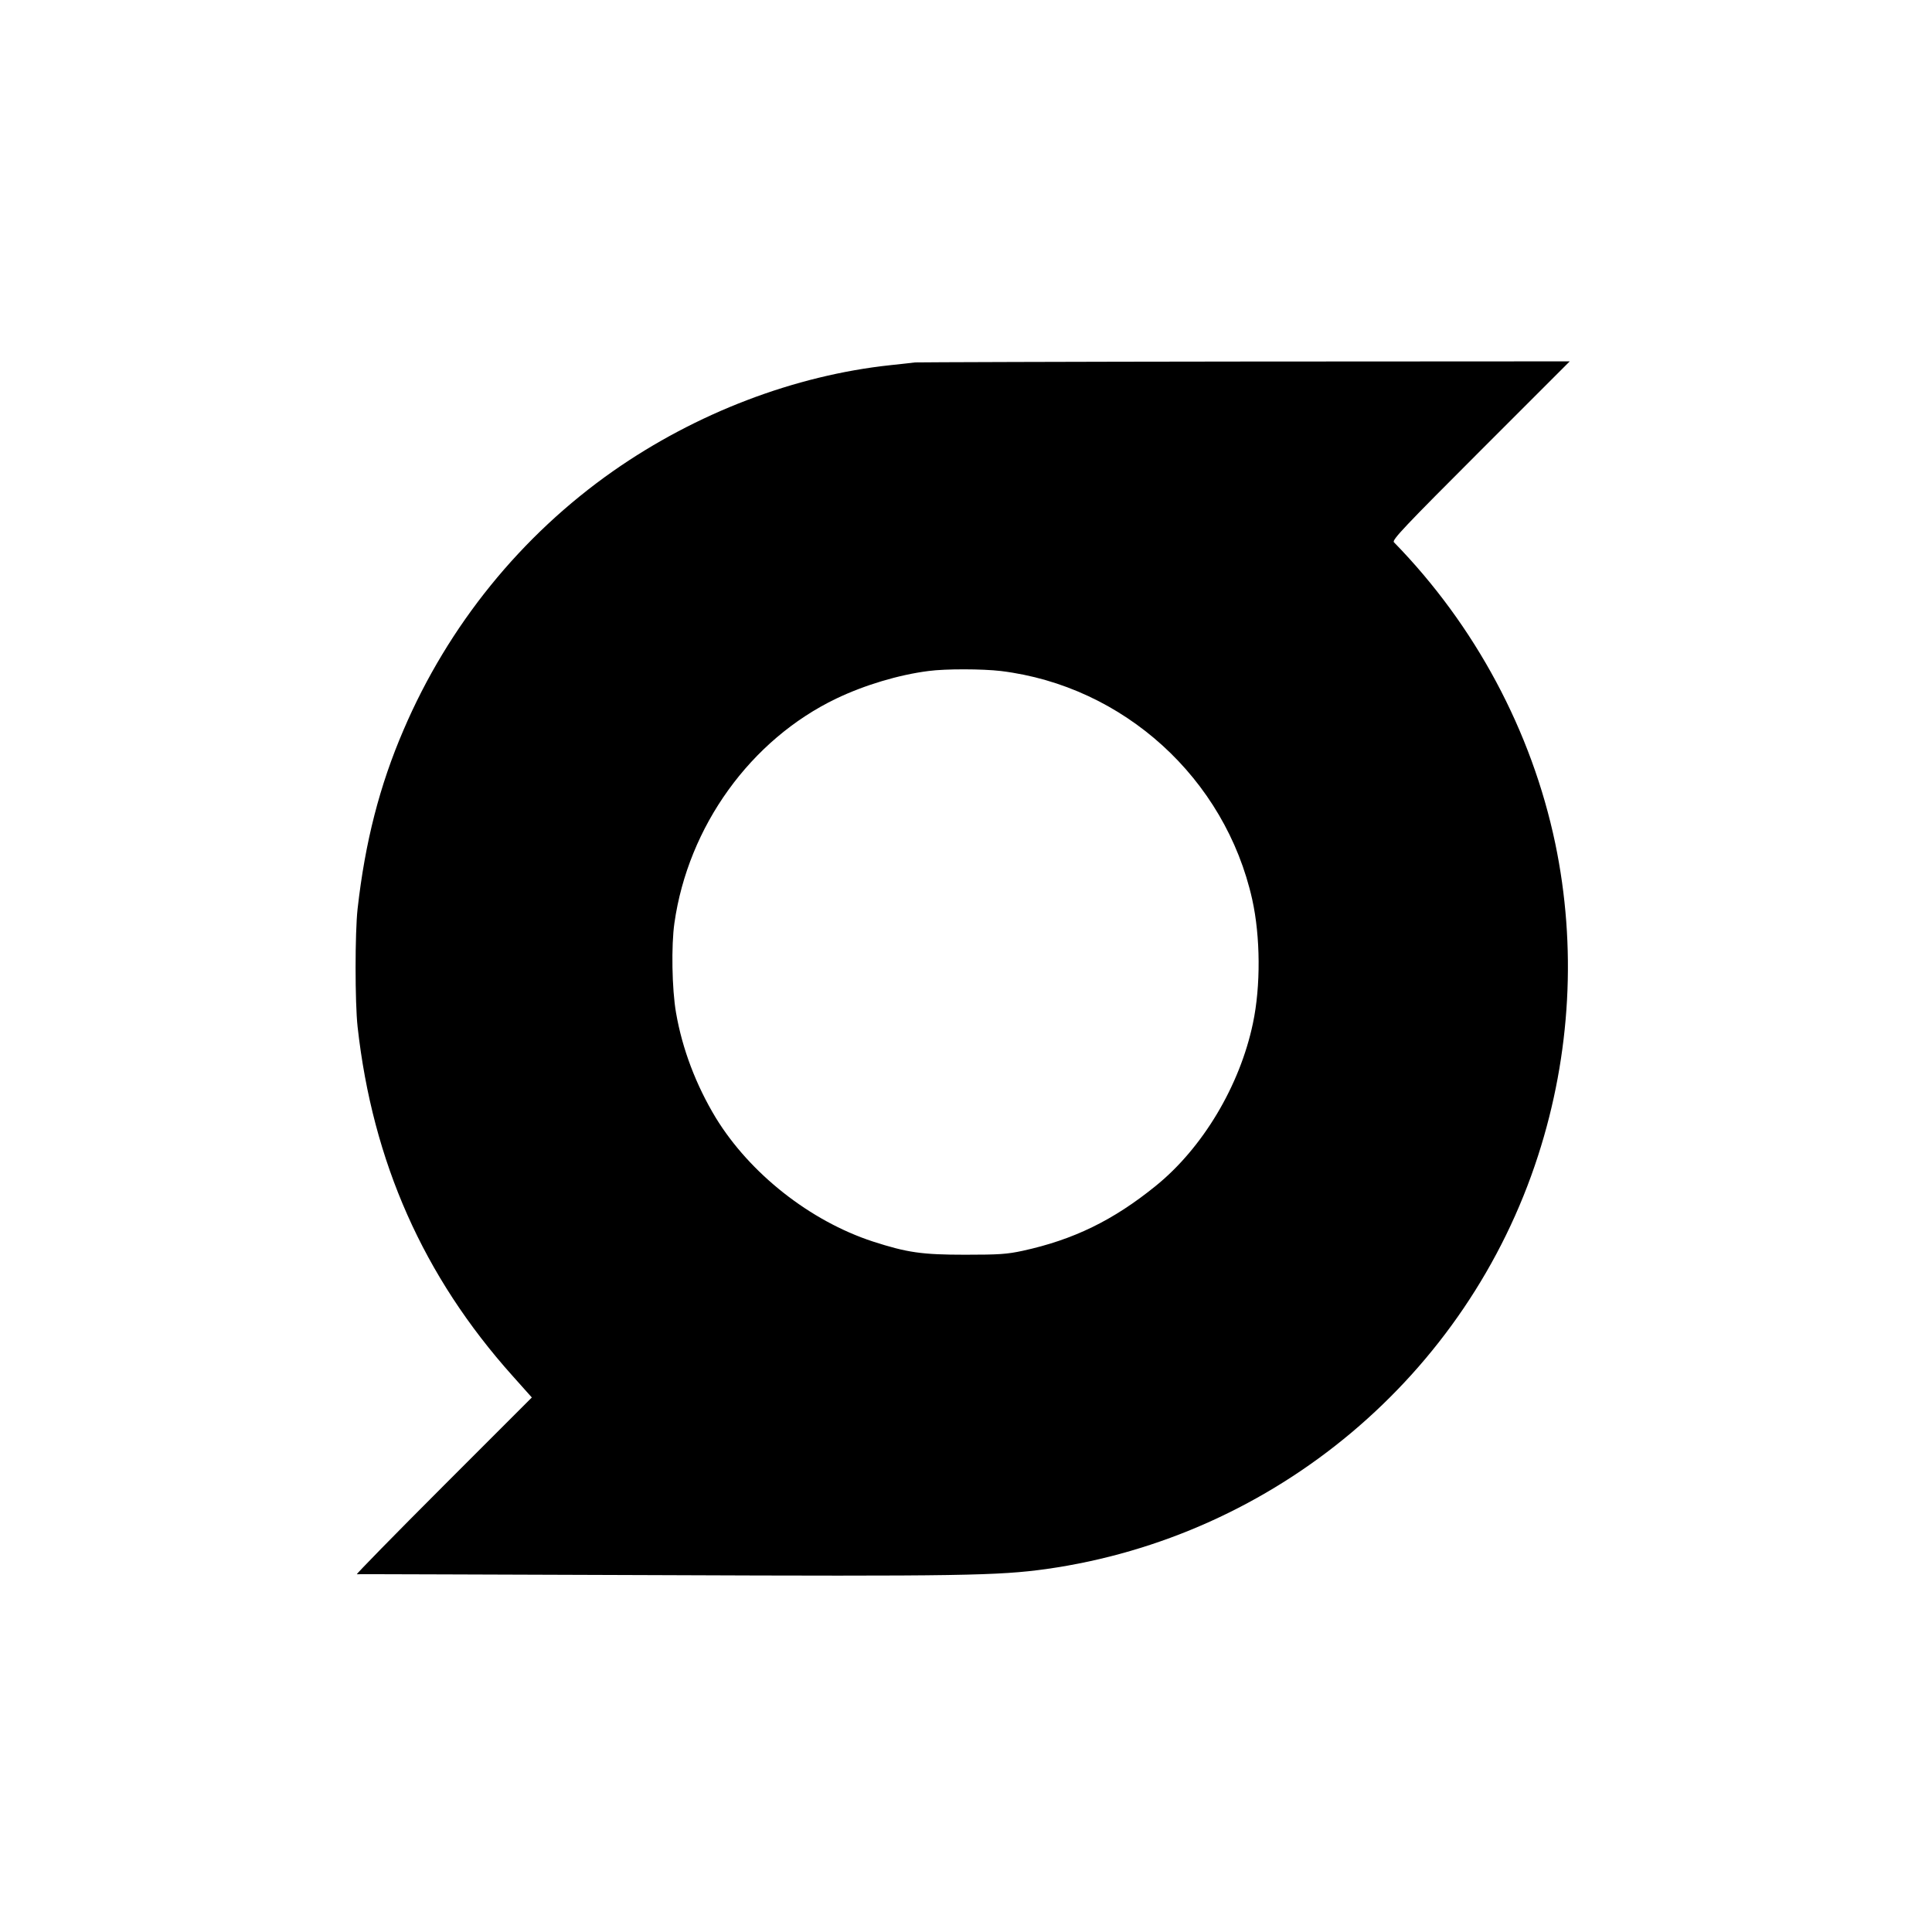
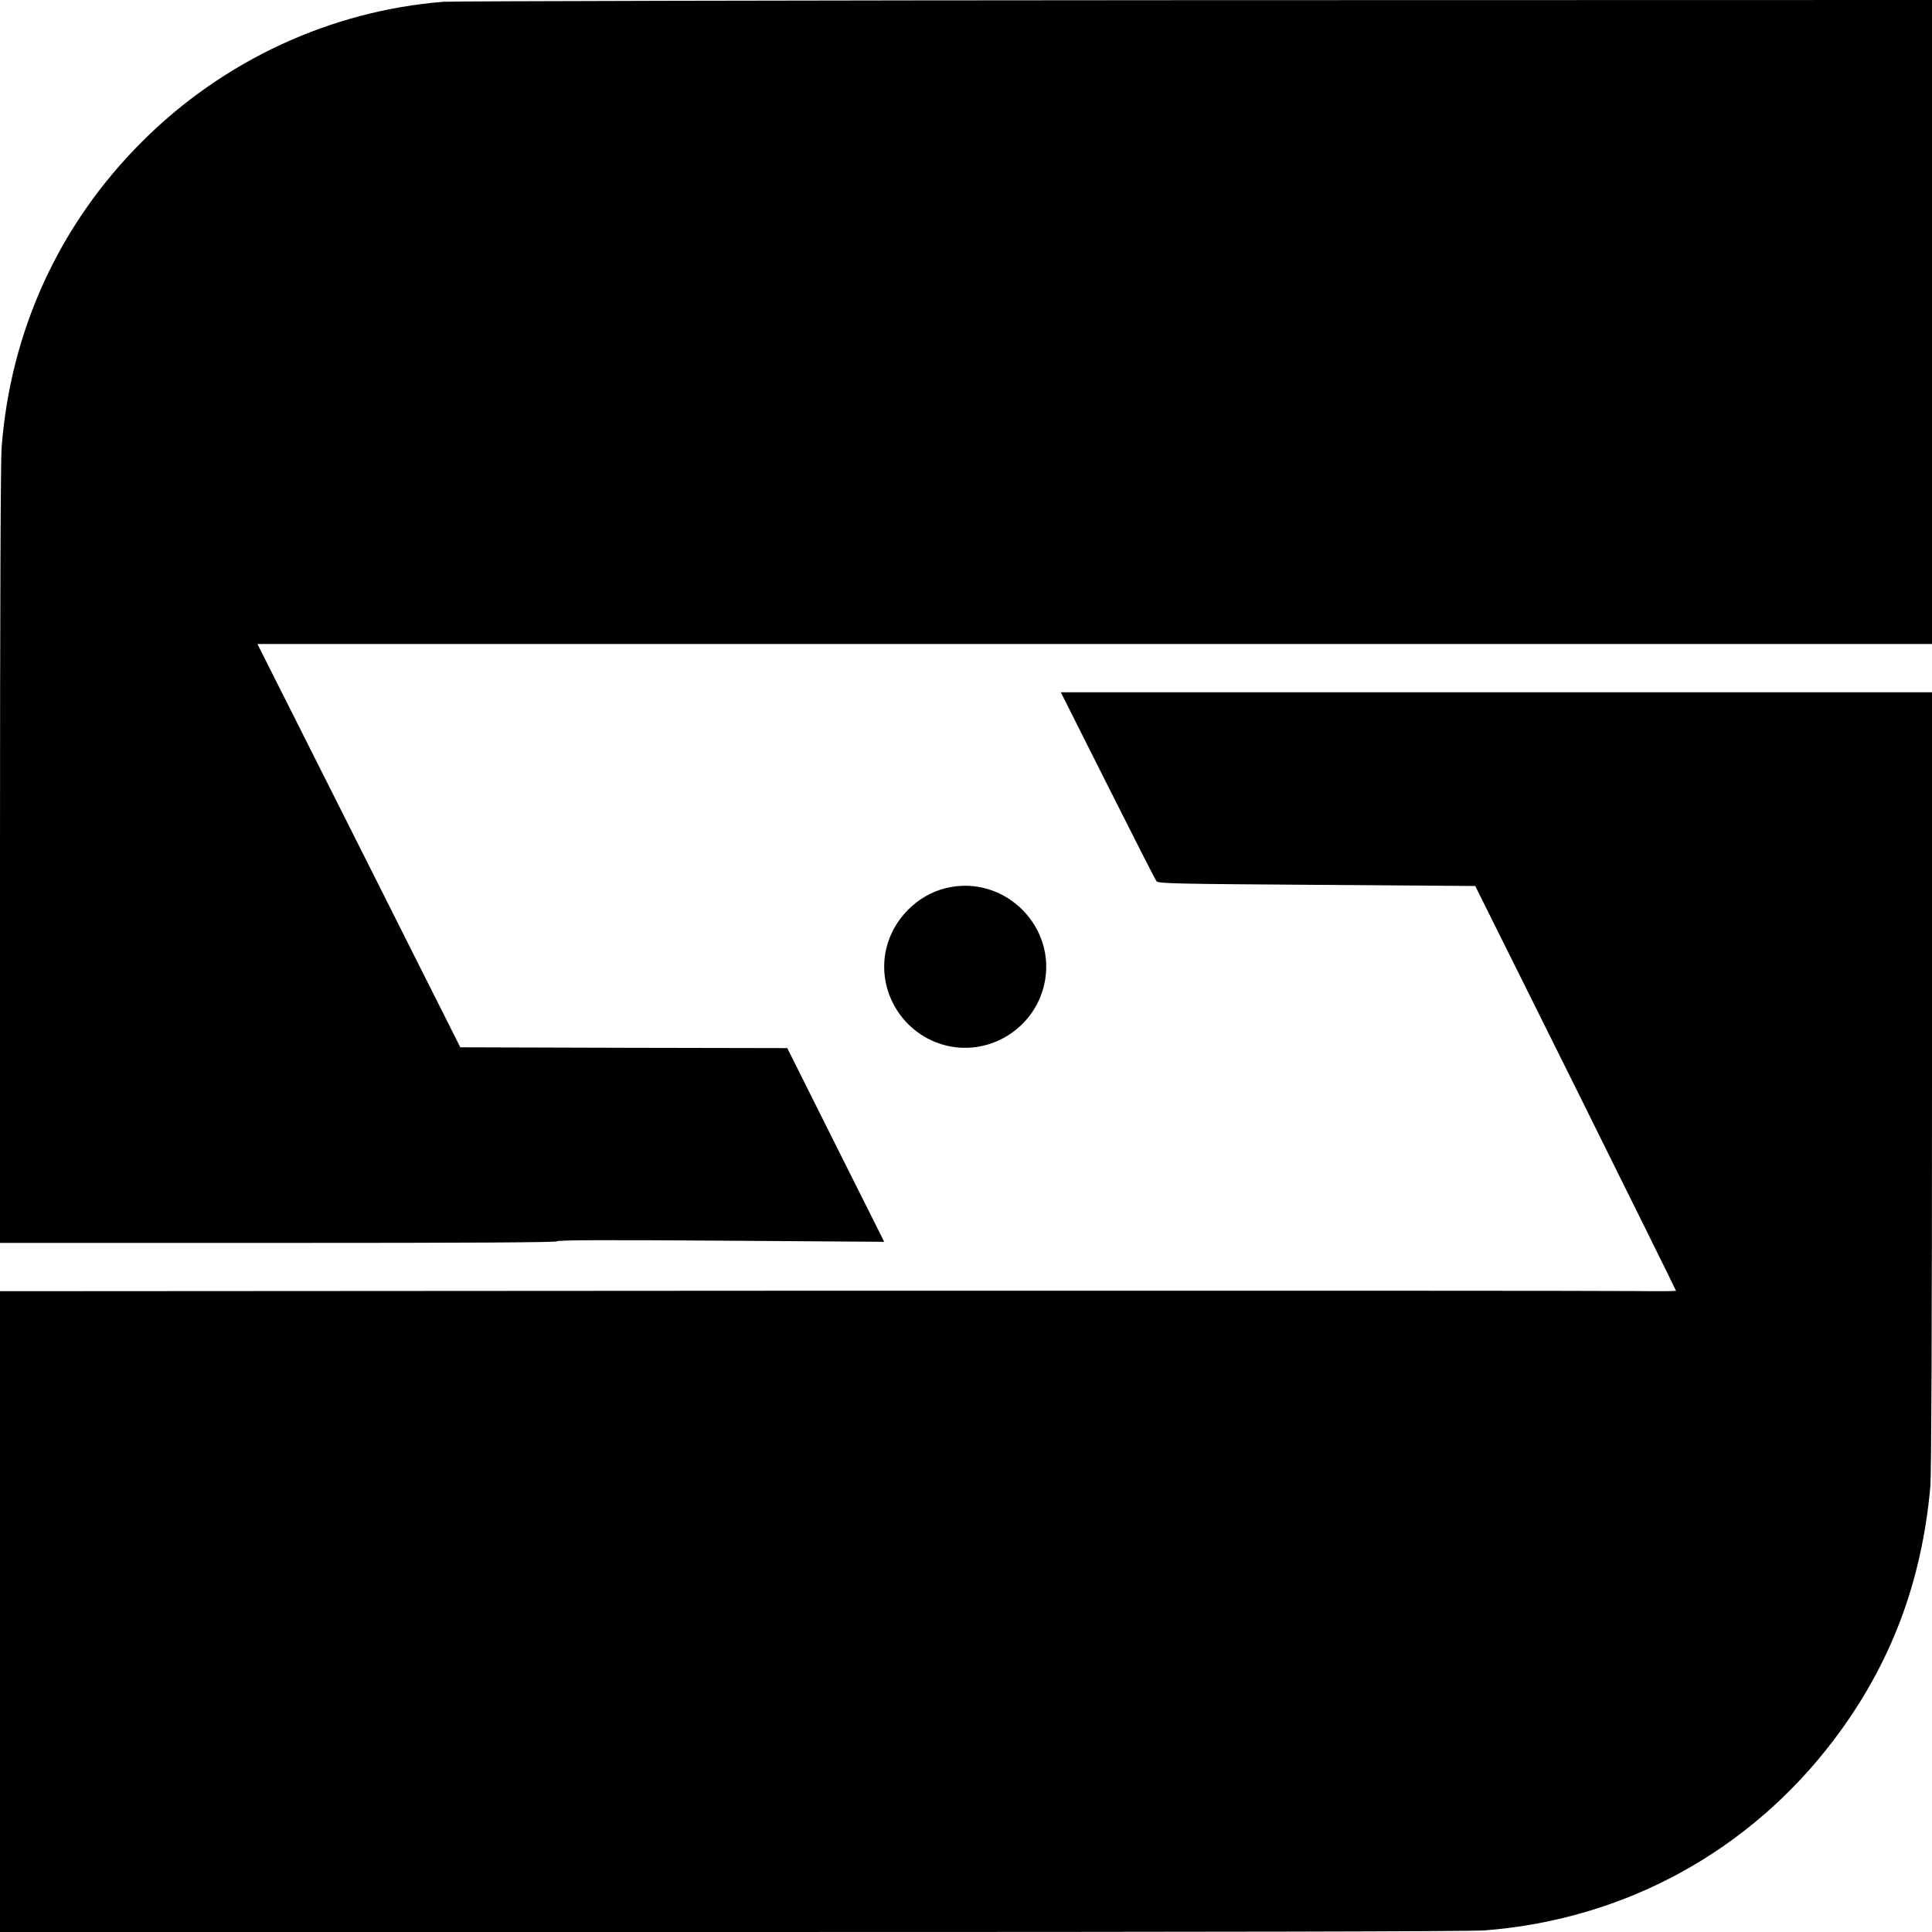
- <svg xmlns="http://www.w3.org/2000/svg" version="1" width="1440" height="1440" viewBox="0 0 1080 1080">
-   <path d="M511.5 202.6c-1.6.2-7.7.9-13.5 1.5-53.8 5.7-108.9 26.8-155.2 59.2-51.5 36.1-92.2 86.3-117.2 144.7-13.4 31.1-21.5 62.7-25.7 100-1.5 13.5-1.5 52.4 0 66 8.4 75.5 36.8 139.5 86.6 195.1l10.8 12.1-49.4 49.4C220.7 857.8 199 880 199.5 880c.6-.1 75.3.2 166 .5 172.2.7 192.5.3 219.4-3.4C712.9 859 820.2 768.8 859.8 646c18.3-56.6 21.6-117 9.6-174.5-13.2-62.9-44.8-121.9-90.2-168.4-1.2-1.2 5.9-8.7 48.5-51.3l49.8-49.8-181.5.1c-99.8.1-182.8.4-184.5.5zm48 172.5c68.6 8.4 125.4 60 140.5 127.7 4.6 20.7 4.8 48.5.4 69.2-7.3 34.9-28.1 69.7-54.3 90.9-23.8 19.3-46 30.1-74.4 36.3-8.8 1.9-13.2 2.2-32.2 2.2-24.2 0-32.4-1.2-51.6-7.4-35.1-11.5-68.7-38-87.8-69.2-11-18.2-18.7-38.4-22.2-58.7-2.3-13.2-2.7-37.6-.9-50.1 7.7-54.1 42.6-102.5 90.5-125.5 15.9-7.6 35-13.3 51.5-15.4 9.7-1.3 30.3-1.2 40.5 0z" />
+ <svg xmlns="http://www.w3.org/2000/svg" version="1" width="1600" height="1600" viewBox="0 0 1200 1200">
+   <path d="M275.5 1.1c-70.3 5.6-136.9 36.5-187.4 87C36.8 139.4 6.6 205.3 1 277.9c-.6 8.8-1 97.8-1 253.8V772h173c118.8 0 173-.3 173-1 0-.8 31.7-.9 101.6-.4l101.6.7-30.1-60.1L489 651l-101.6-.2-101.5-.3-63-125.3-63-125.2H1200V0L743.3.1c-251.3.1-461.7.6-467.8 1z" />
+   <path d="M688 487.9c16 31.8 29.6 58.6 30.3 59.4 1.1 1.5 11 1.7 99.6 2.3l98.4.7 62.4 125.4c34.2 69 62.3 125.7 62.3 126 0 .3-11.4.4-25.2.2-13.9-.2-248.2-.3-520.5-.2L0 802v398h454.3c303.2 0 458.8-.3 467.8-1 87-6.7 164.8-49.2 217.2-118.7 35-46.3 54.4-97.5 59.7-157.3.6-7.4 1-97.8 1-252.3V430H658.9l29.1 57.9z" />
+   <path d="M587.6 551.6c-17.9 4.3-32.8 19.3-37.1 37.5-6.3 26.8 10.6 54 37.6 60.4 26.8 6.3 54-10.6 60.4-37.6 8.5-36.2-24.7-69.1-60.9-60.3z" />
</svg>
